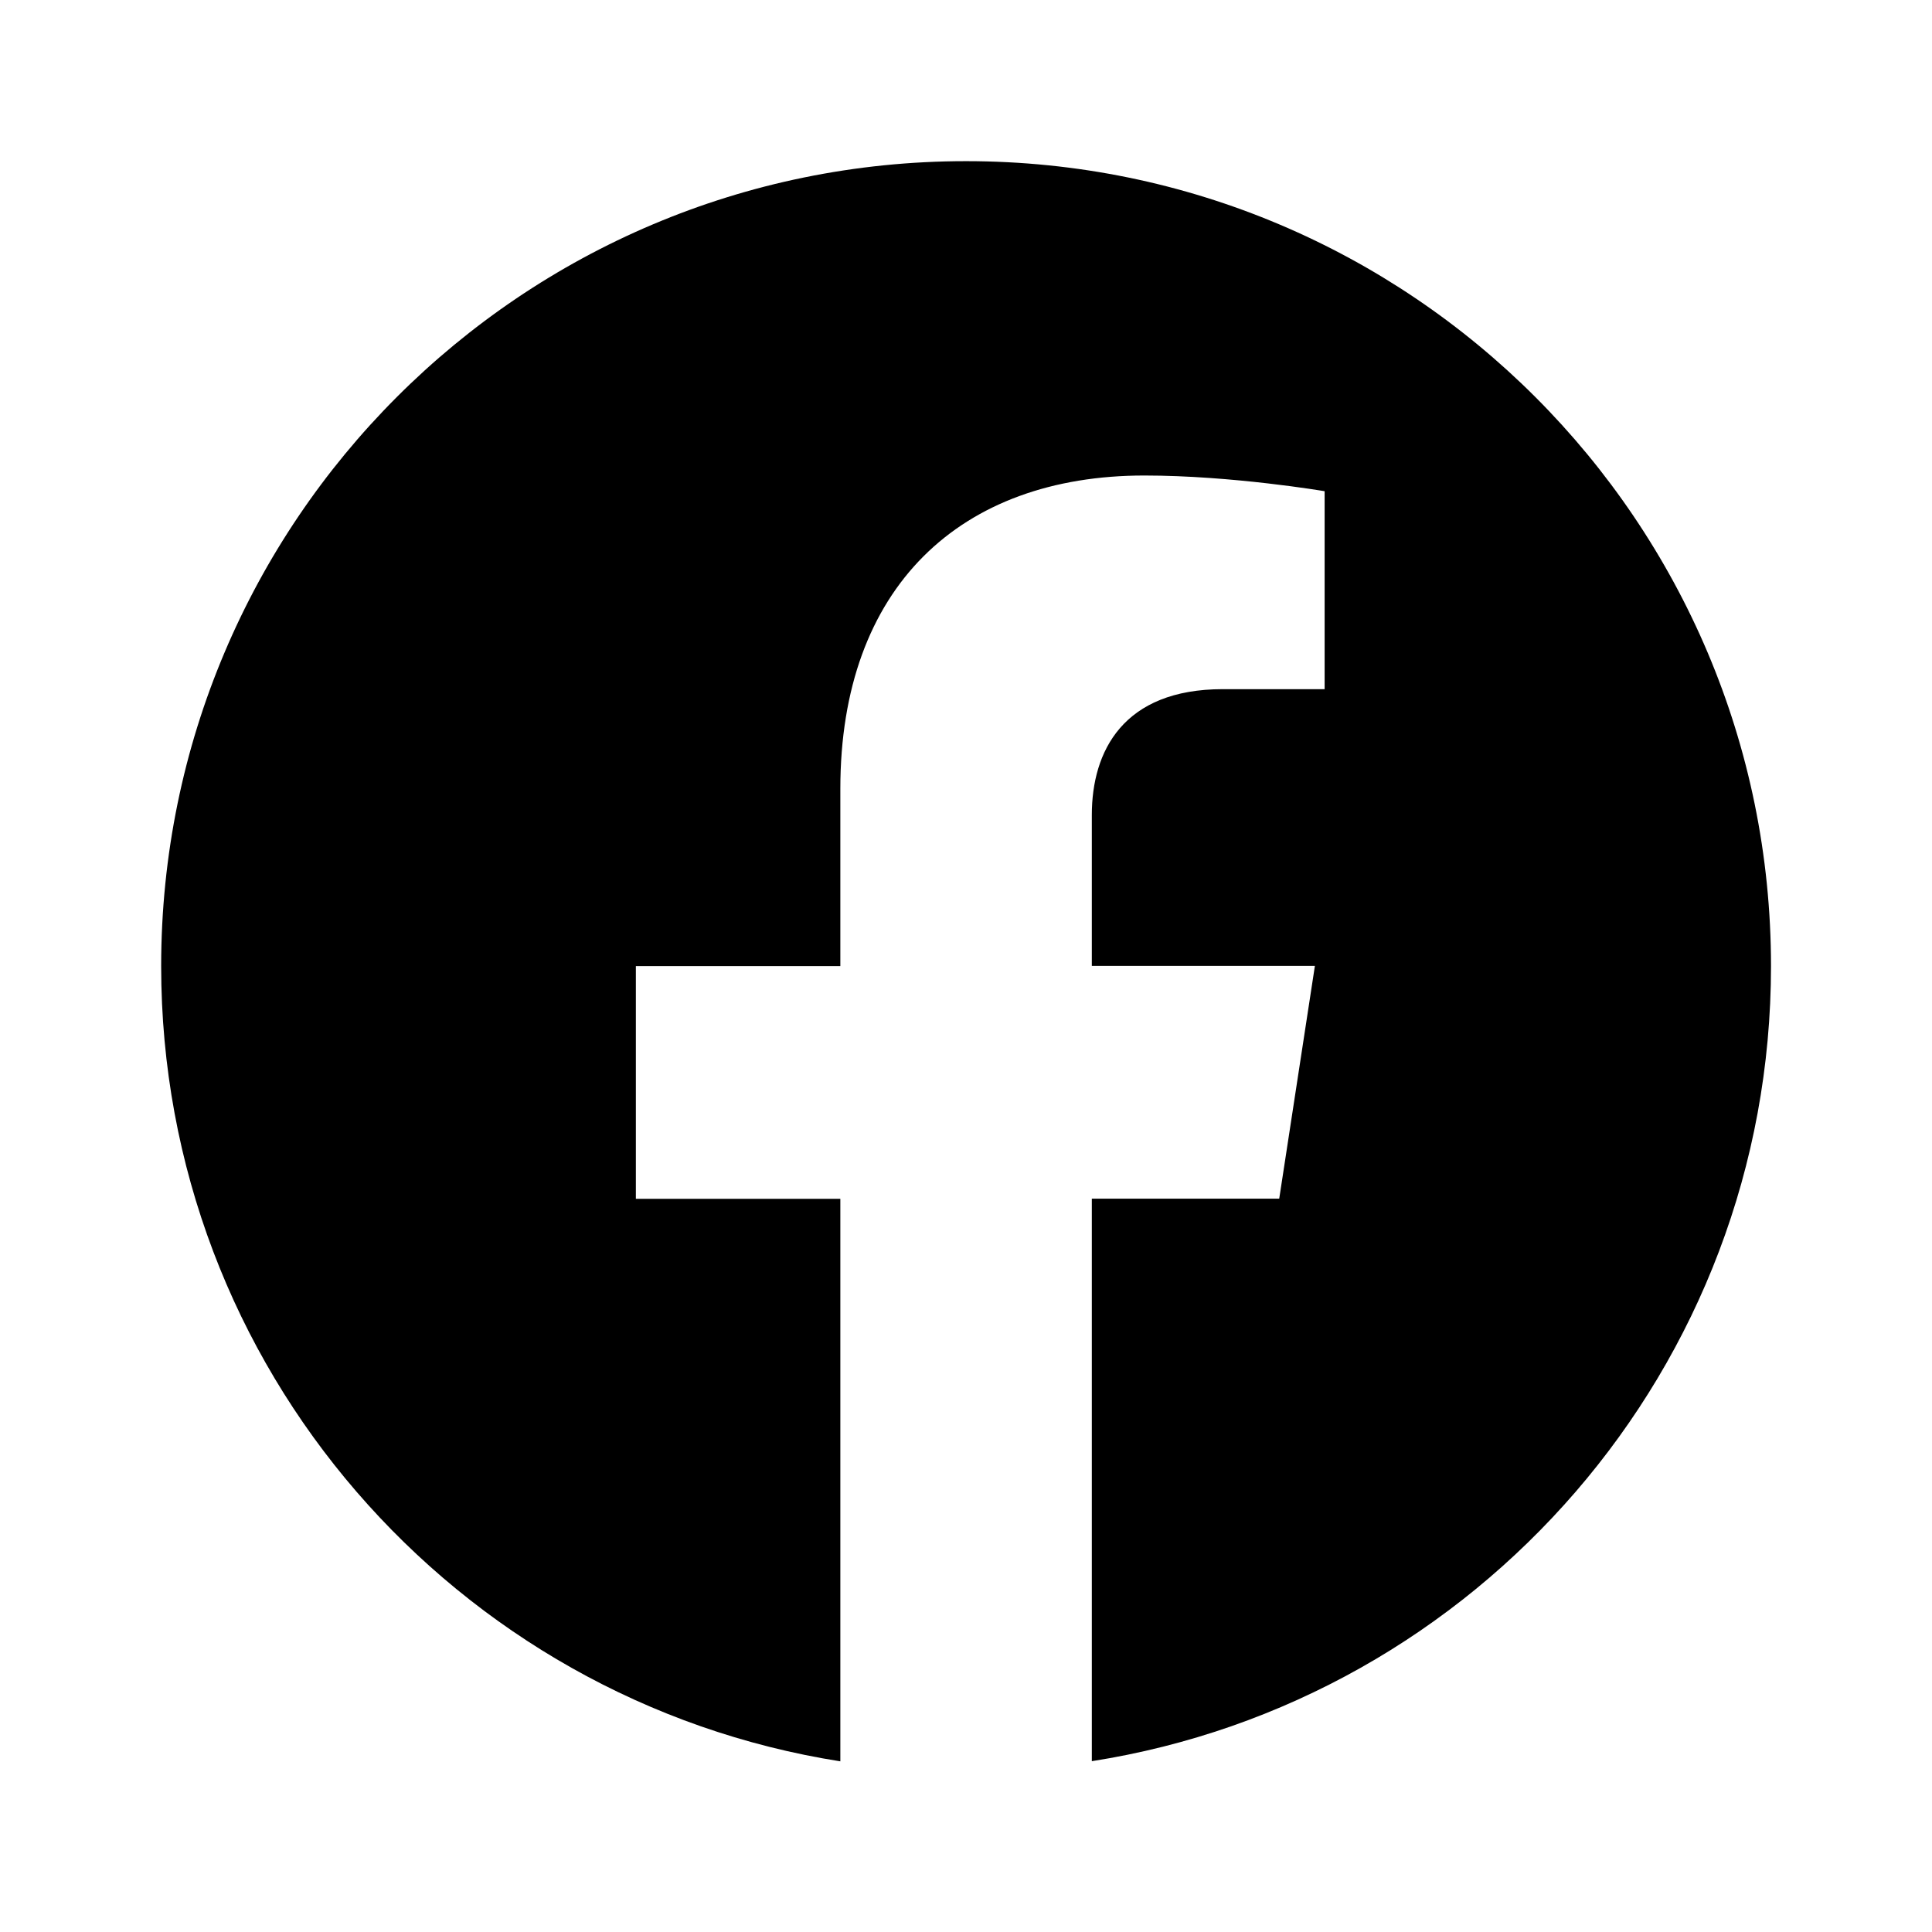
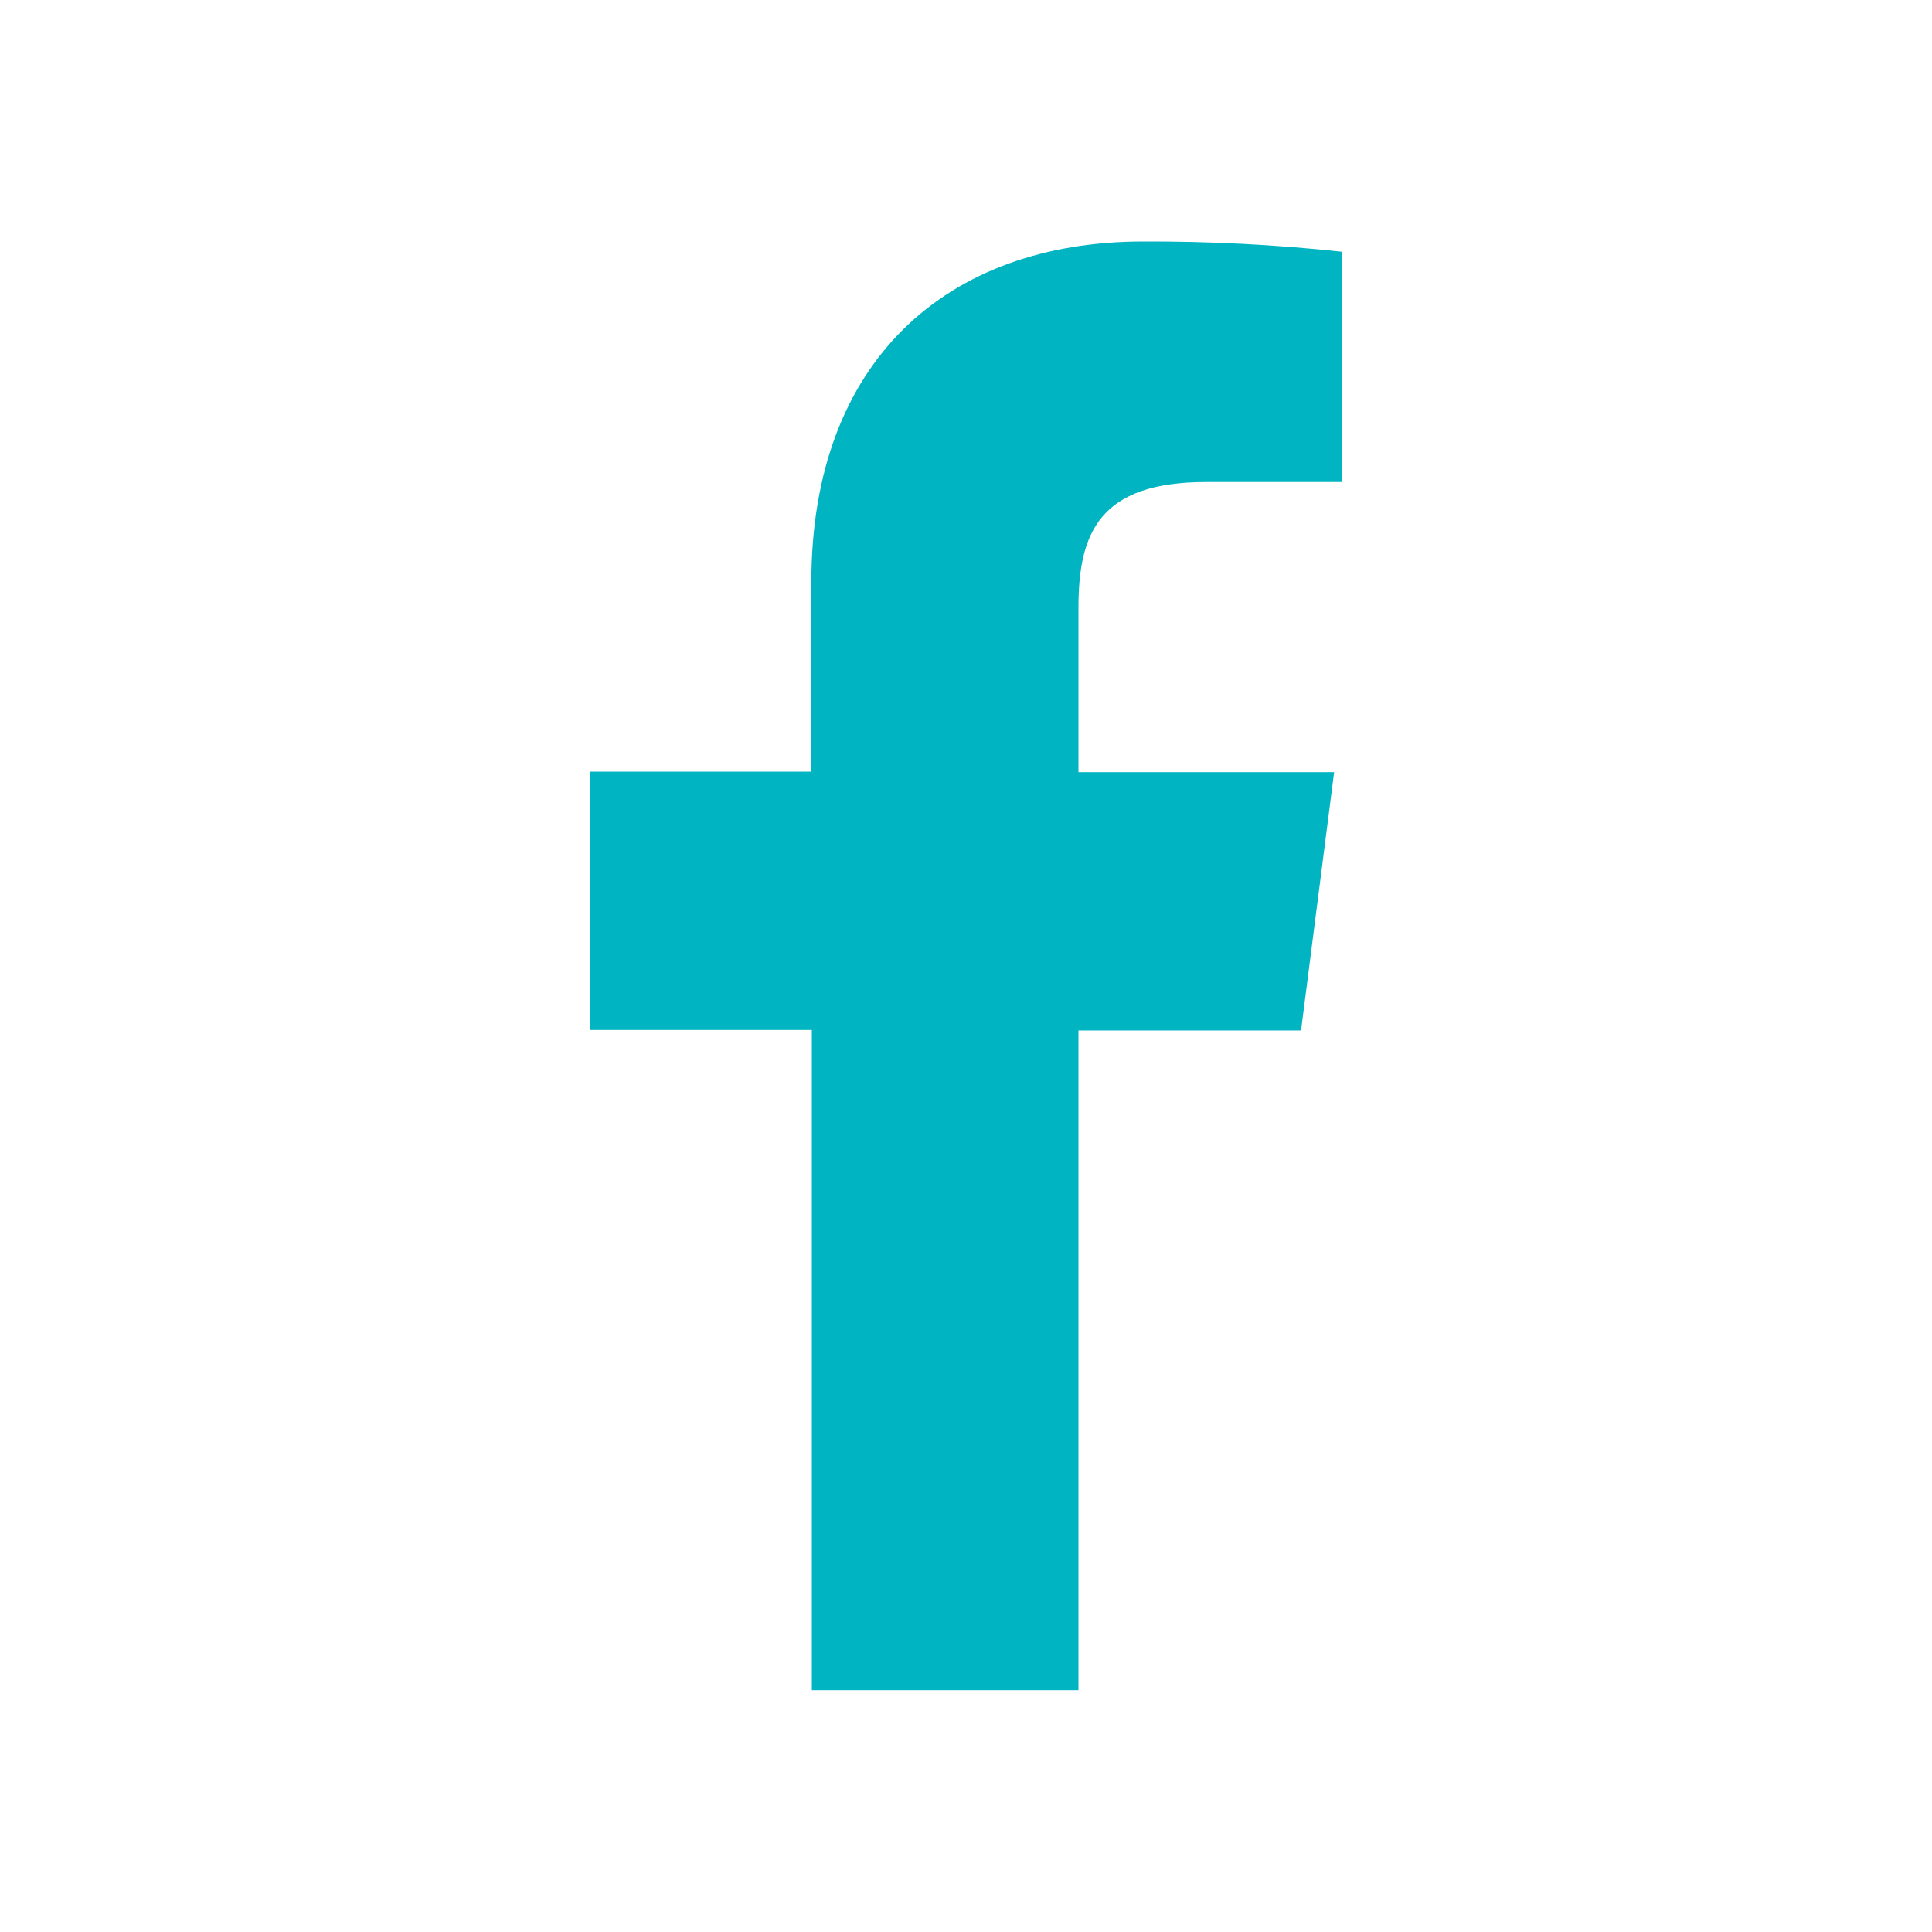
- <svg xmlns="http://www.w3.org/2000/svg" width="24" height="24" style="fill: rgba(0, 0, 0, 1);transform: ;msFilter:;">
-   <path d="M12.001 2.002c-5.522 0-9.999 4.477-9.999 9.999 0 4.99 3.656 9.126 8.437 9.879v-6.988h-2.54v-2.891h2.54V9.798c0-2.508 1.493-3.891 3.776-3.891 1.094 0 2.24.195 2.24.195v2.459h-1.264c-1.24 0-1.628.772-1.628 1.563v1.875h2.771l-.443 2.891h-2.328v6.988C18.344 21.129 22 16.992 22 12.001c0-5.522-4.477-9.999-9.999-9.999z" />
+ <svg xmlns="http://www.w3.org/2000/svg" width="24" height="24" style="fill: rgba(0, 180, 193, 1);transform: ;msFilter:;">
+   <path d="M13.397 20.997v-8.196h2.765l.411-3.209h-3.176V7.548c0-.926.258-1.56 1.587-1.56h1.684V3.127A22.336 22.336 0 0 0 14.201 3c-2.444 0-4.122 1.492-4.122 4.231v2.355H7.332v3.209h2.753v8.202h3.312z" />
</svg>
